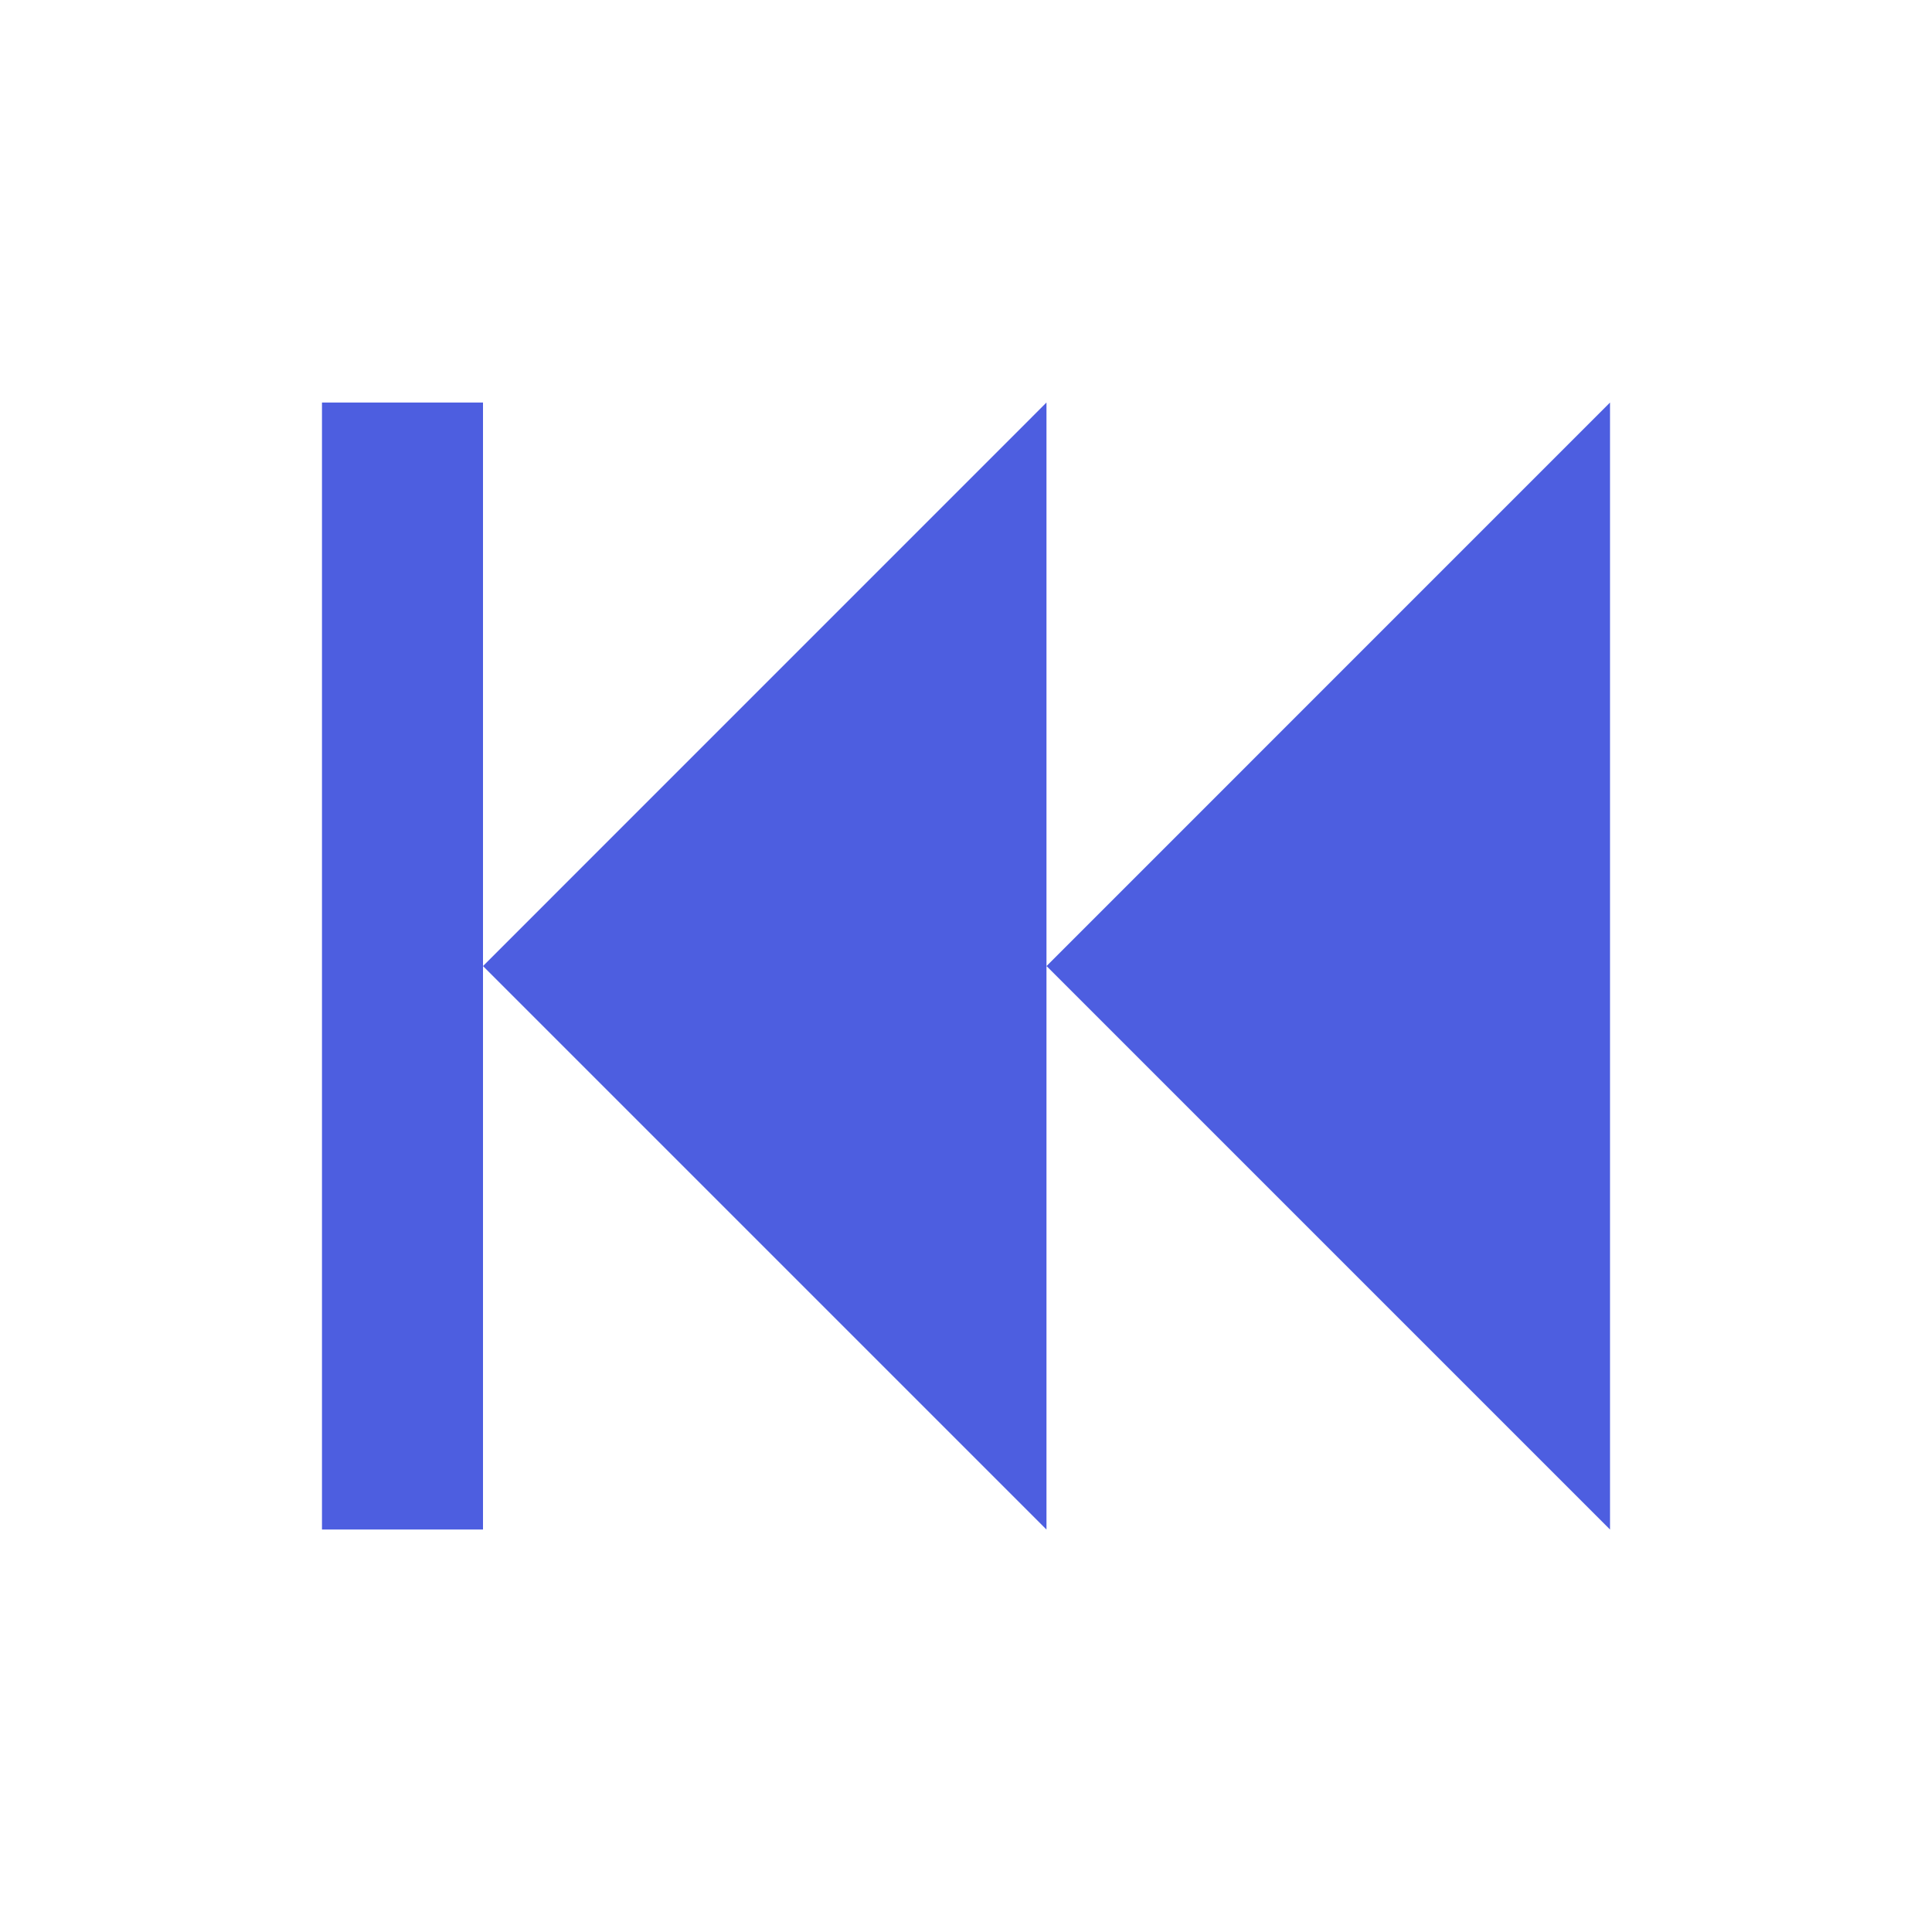
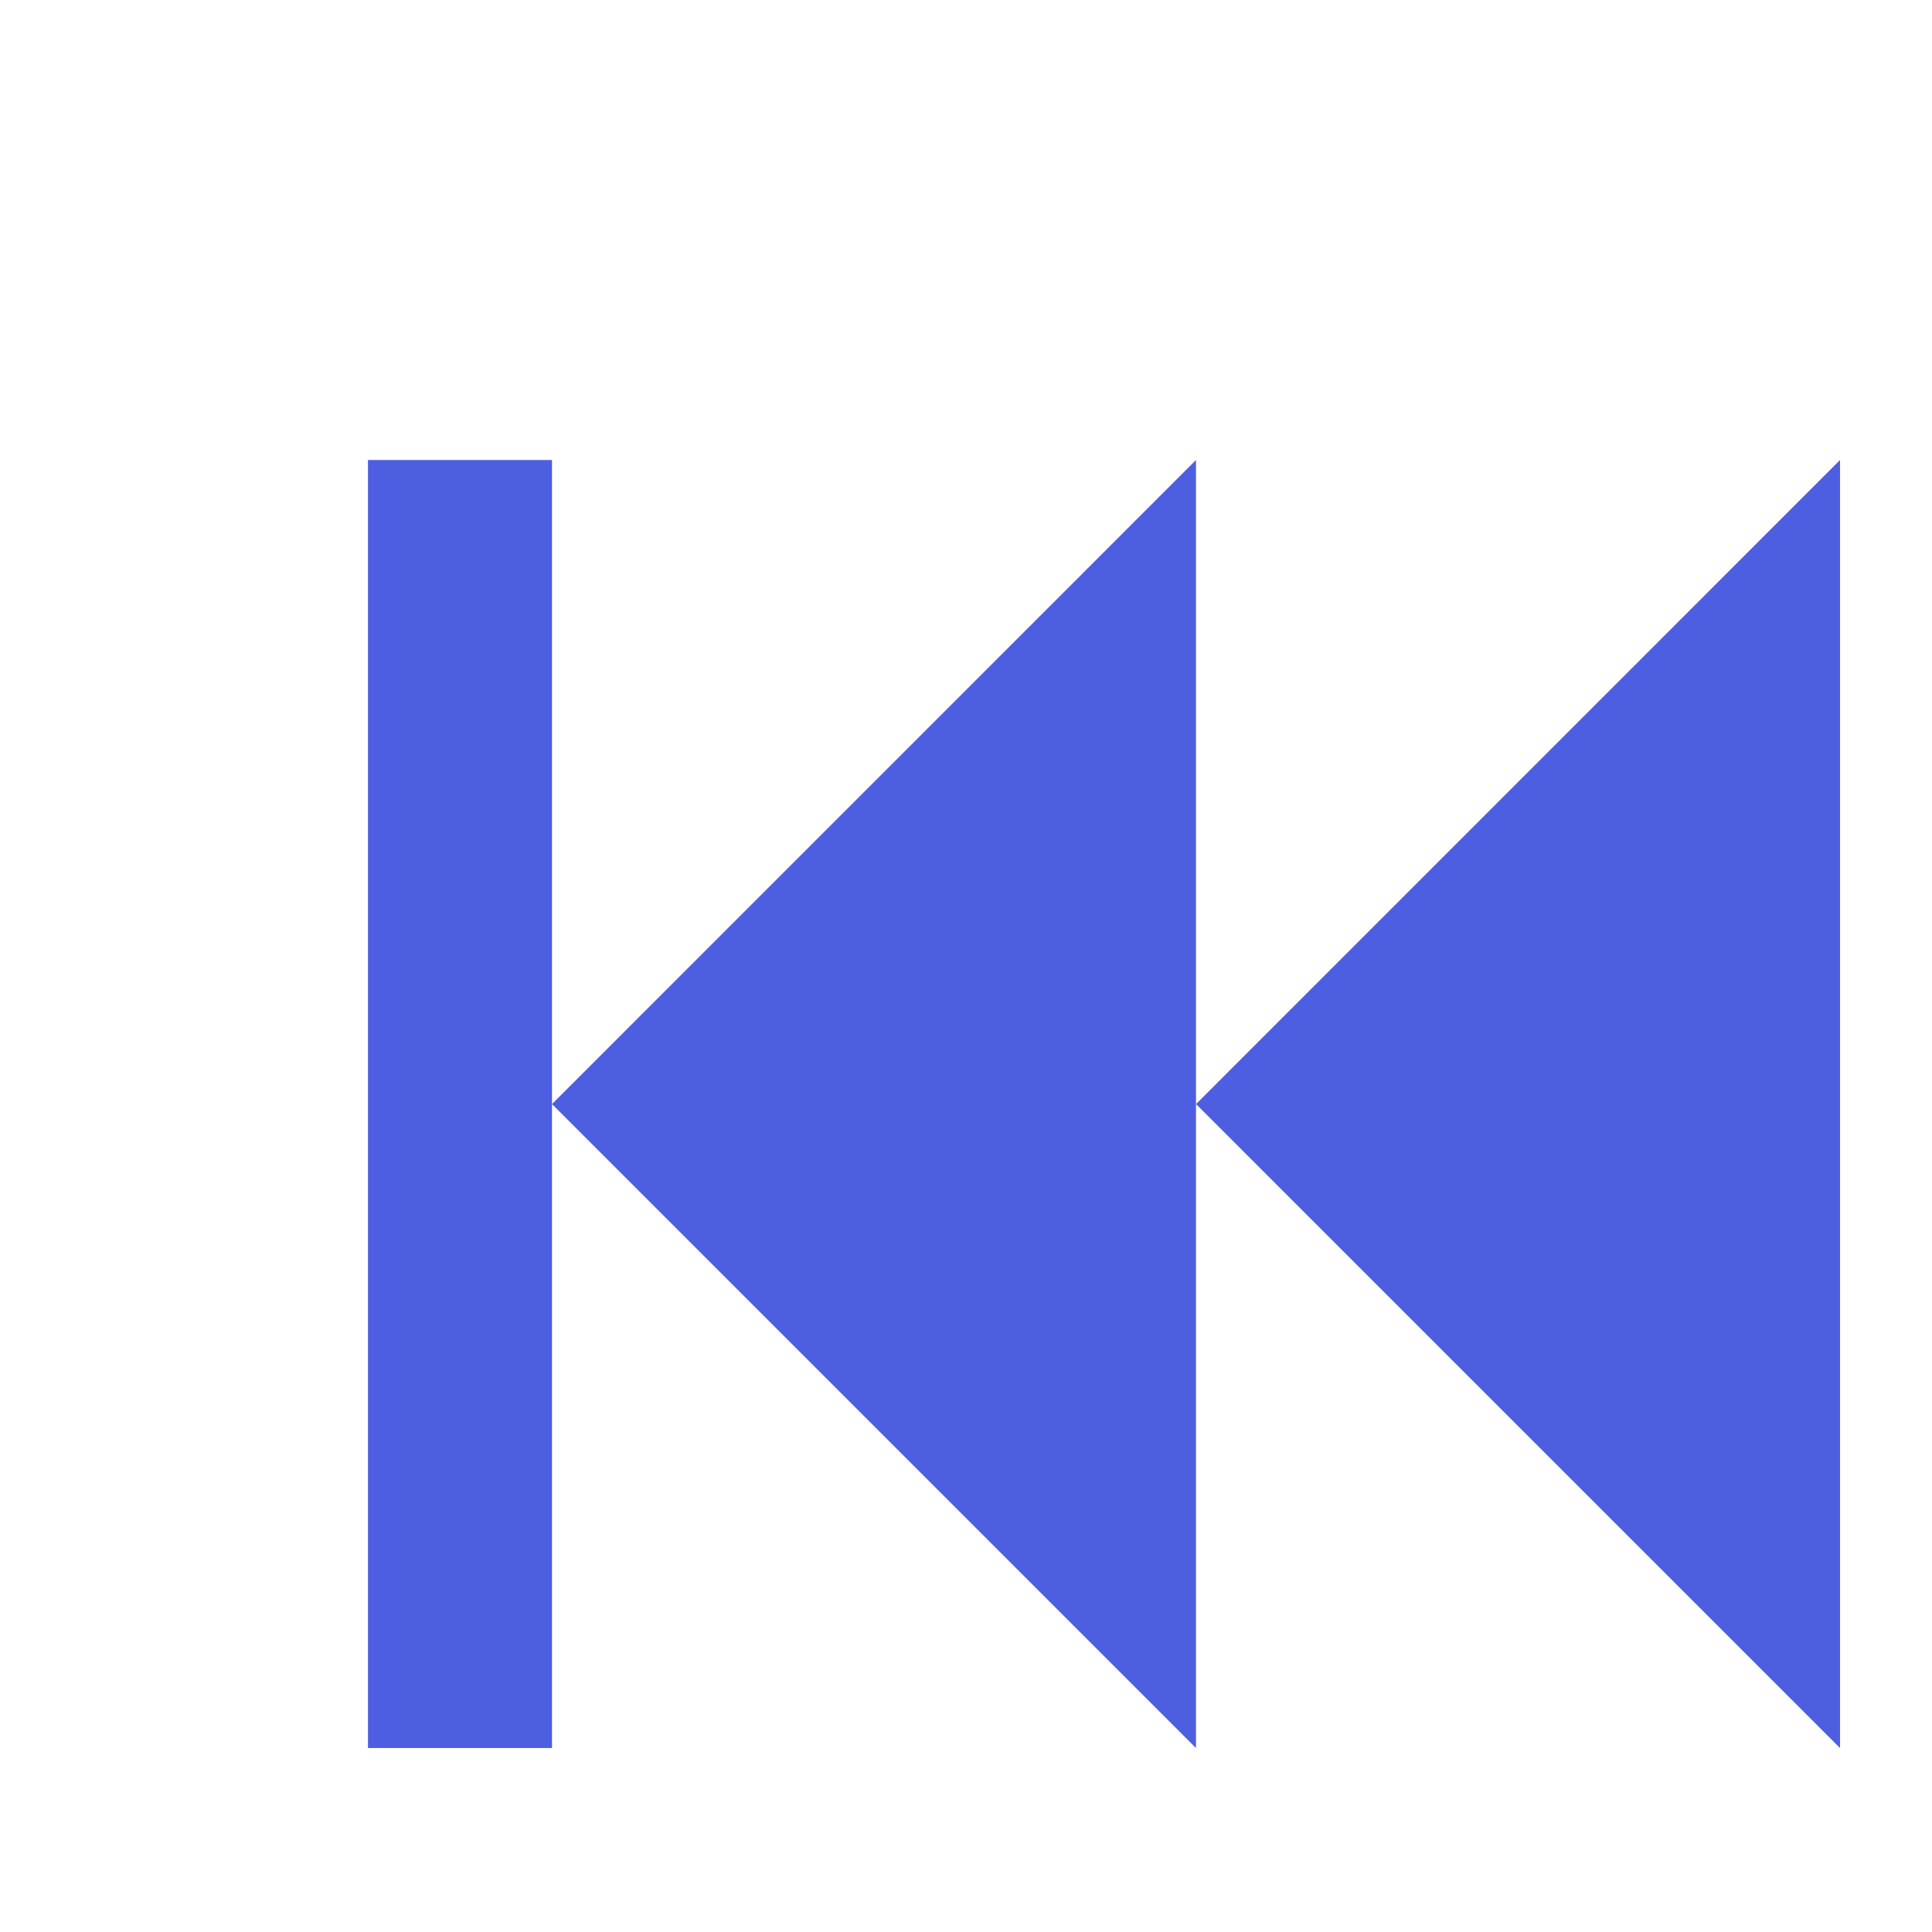
- <svg xmlns="http://www.w3.org/2000/svg" height="18px" viewBox="0 0 32 32" width="18px" fill="#4D5EE0">
+ <svg xmlns="http://www.w3.org/2000/svg" height="18px" viewBox="0 0 28 28" width="18px" fill="#4D5EE0">
  <path d="M26.667 6.667v18.667l-9.333-9.333zM8 6.667v18.667h-2.667v-18.667zM17.333 6.667v18.667l-9.333-9.333z" />
</svg>
